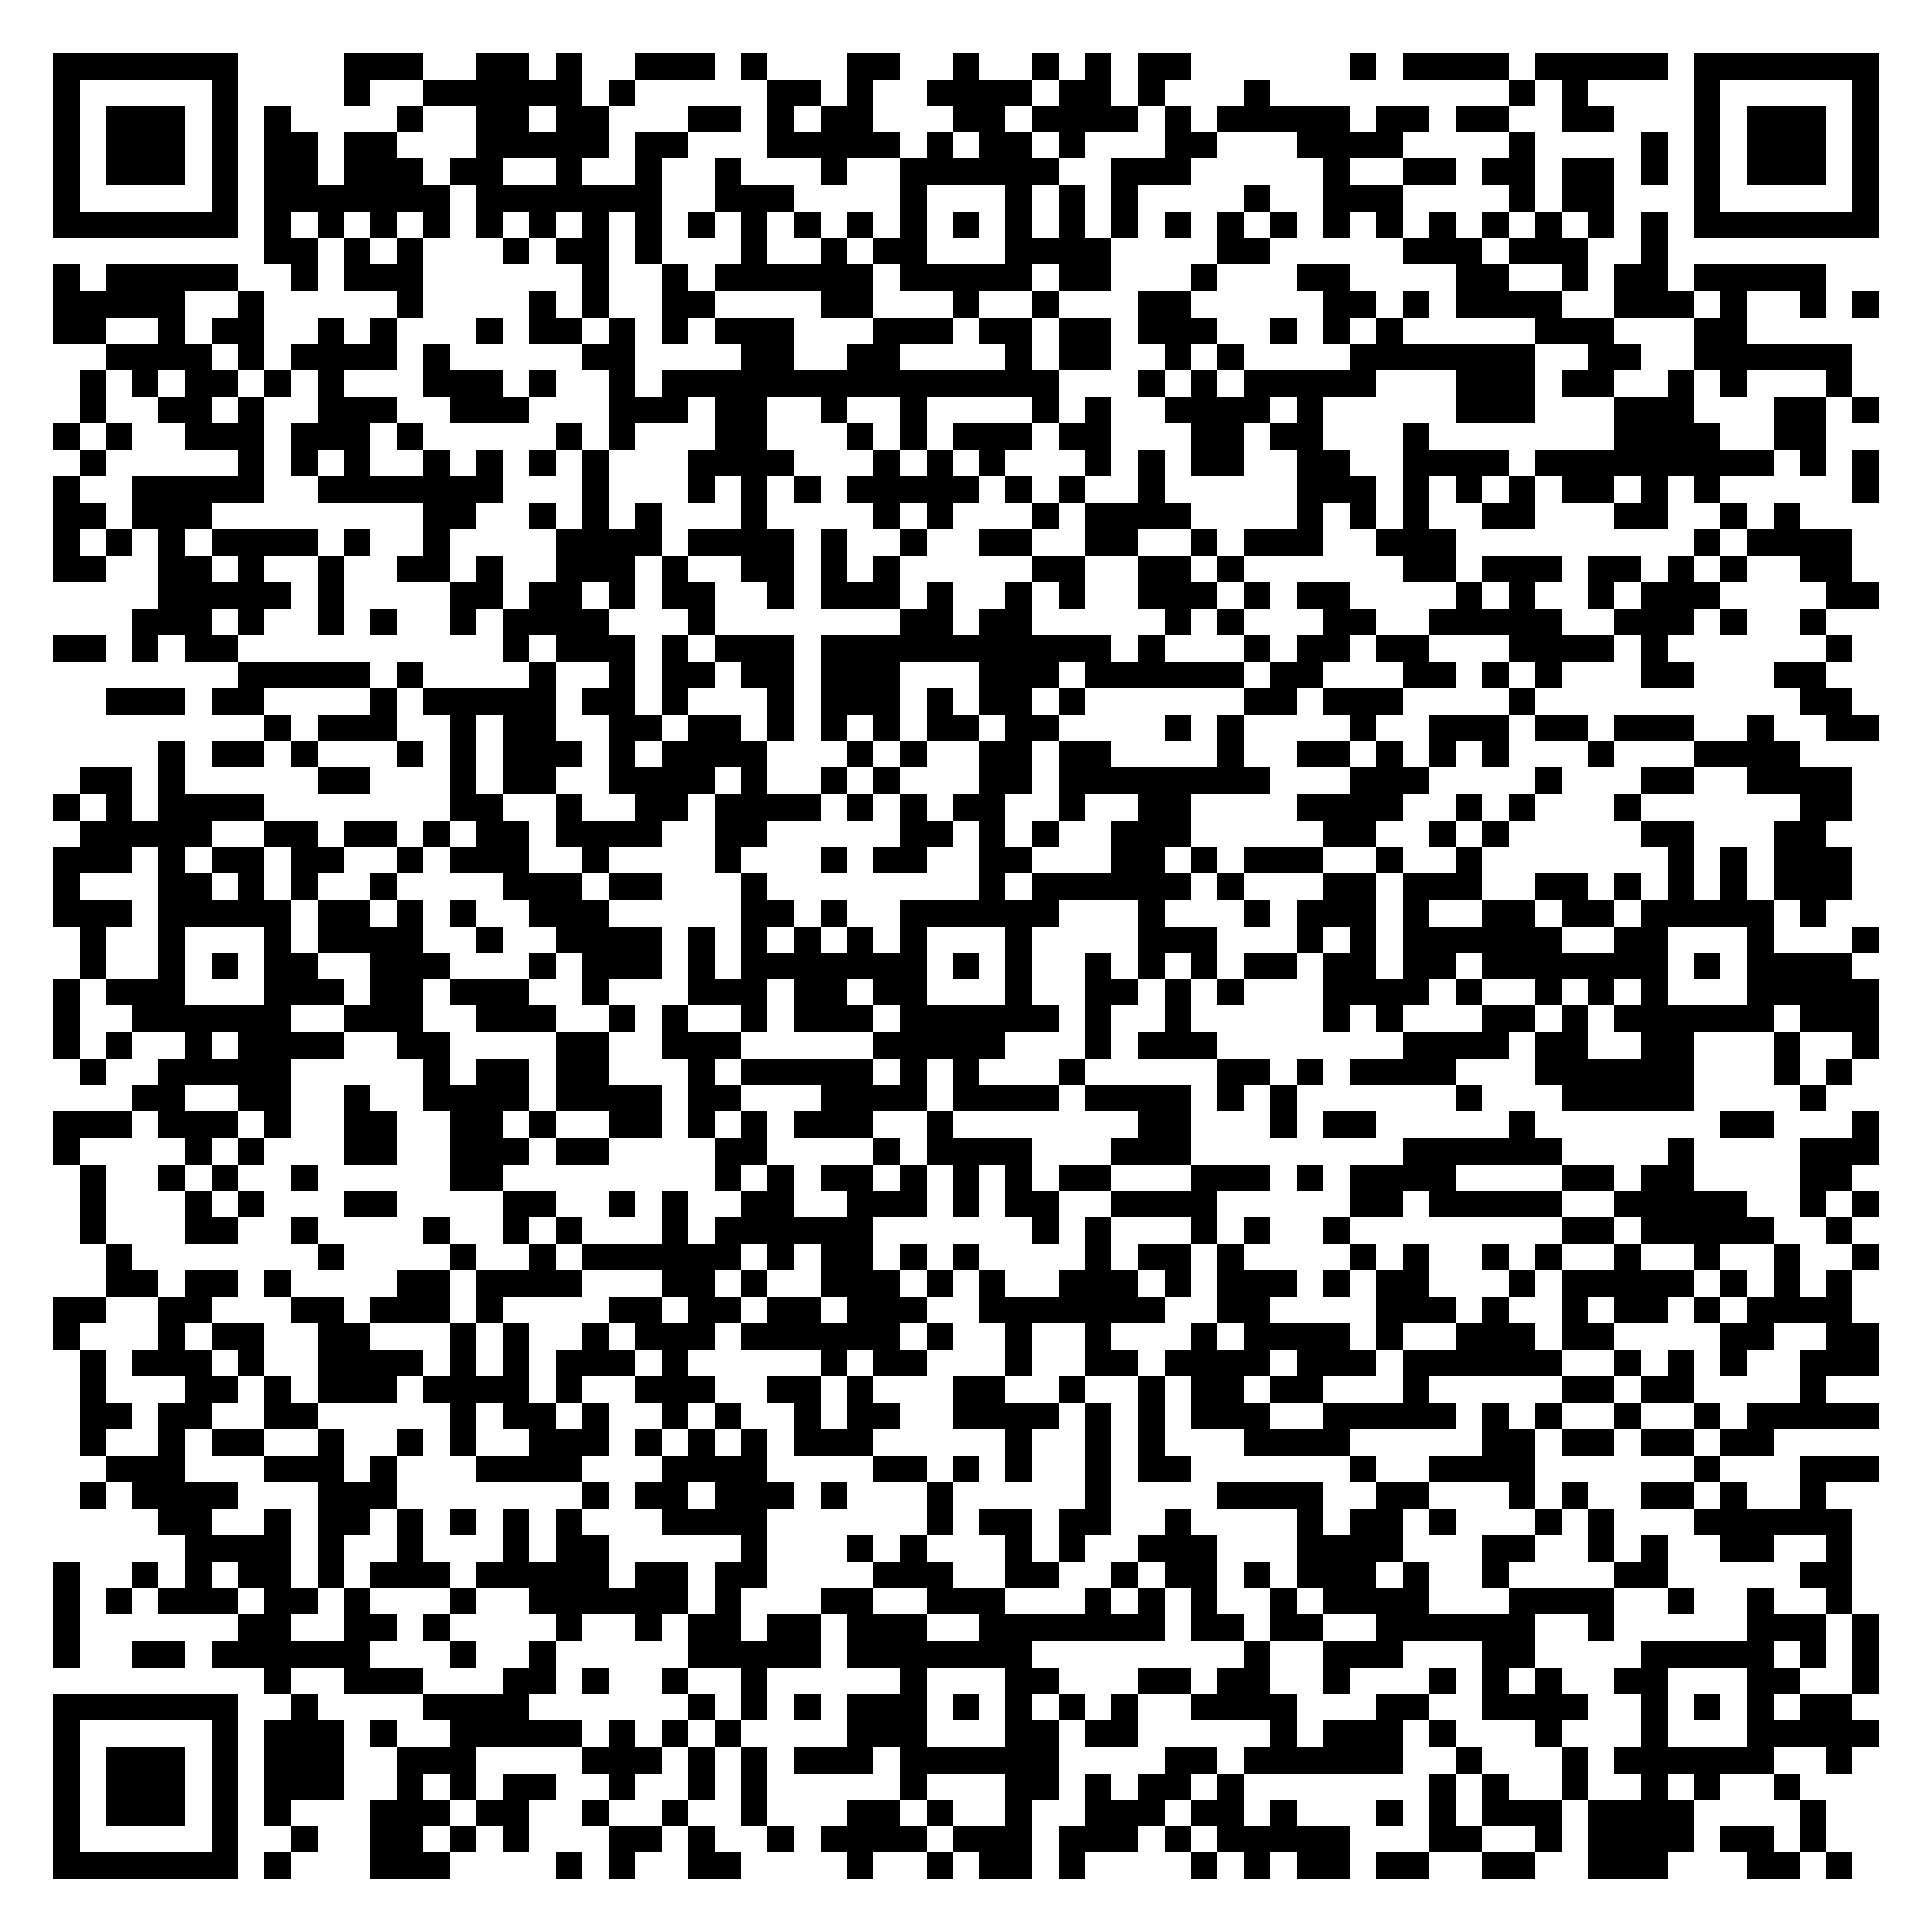
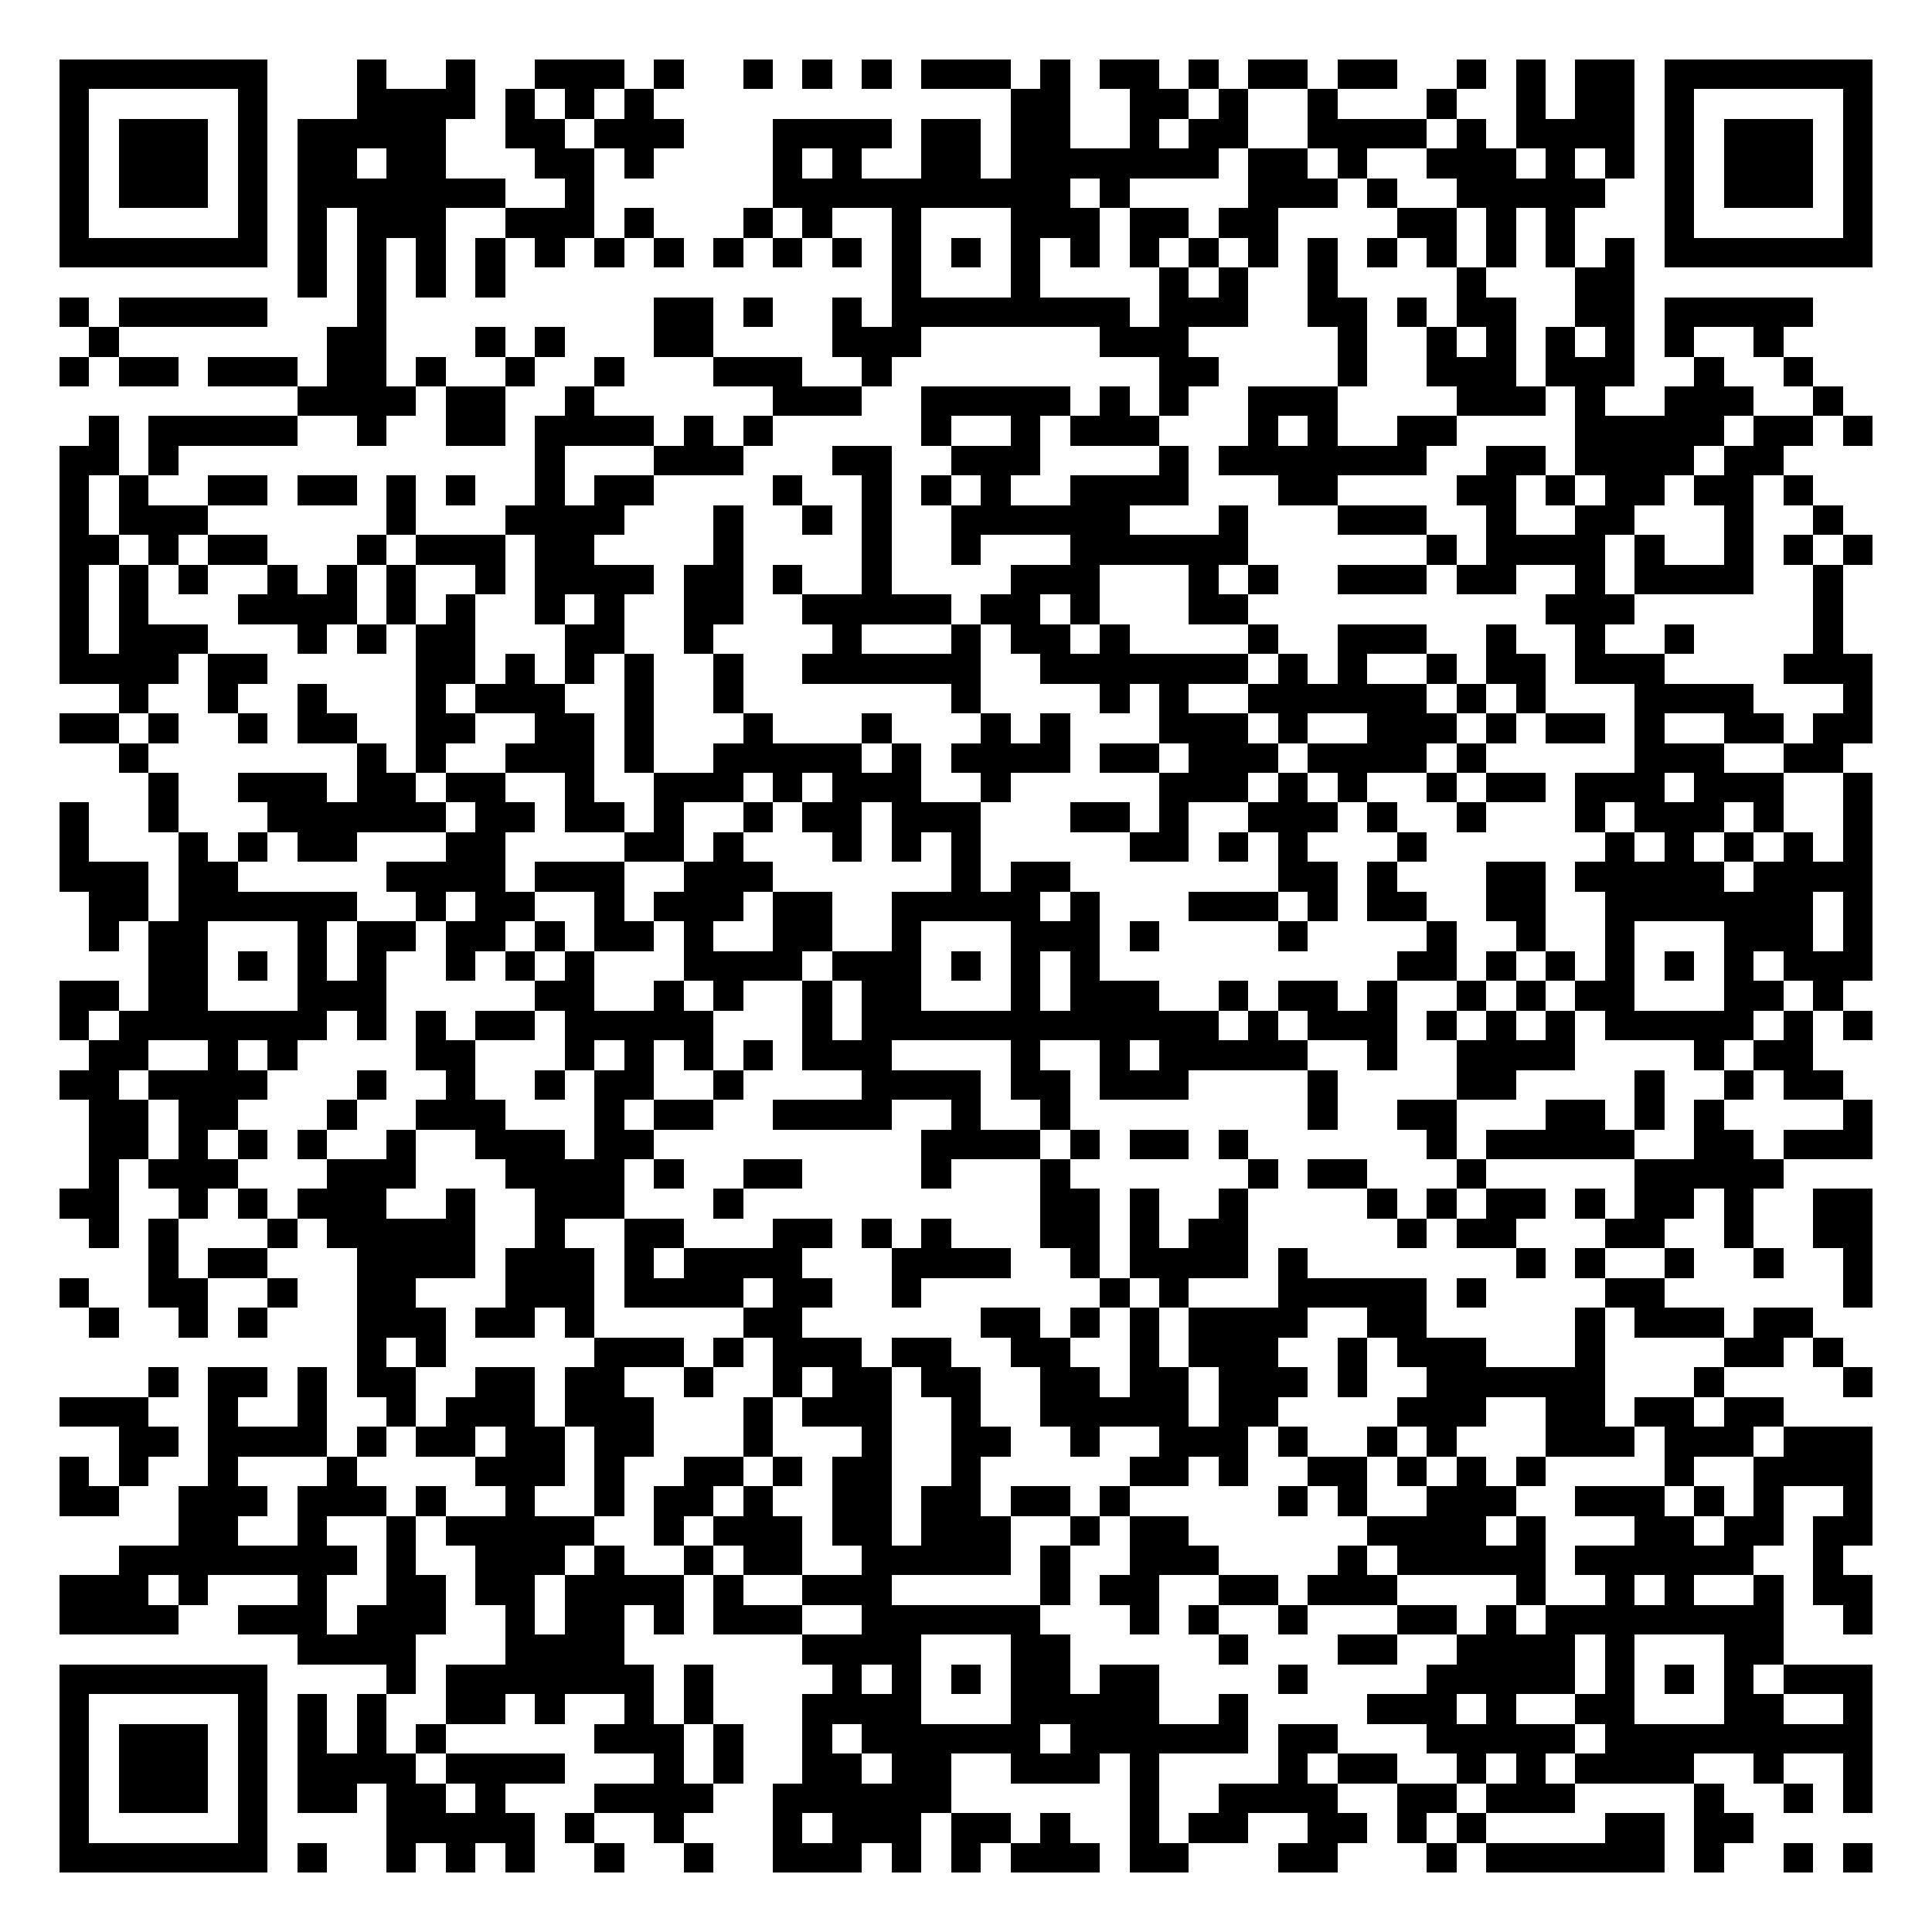
- <svg xmlns="http://www.w3.org/2000/svg" width="256" height="256" viewBox="0 0 73 73" shape-rendering="crispEdges">
-   <path fill="#ffffff" d="M0 0h73v73H0z" />
-   <path fill="#000000" d="M2 2h7v1h-7zM13 2h3v1h-3zM18 2h2v1h-2zM21 2h1v1h-1zM24 2h3v1h-3zM28 2h1v1h-1zM32 2h2v1h-2zM36 2h1v1h-1zM39 2h1v1h-1zM41 2h1v1h-1zM43 2h2v1h-2zM51 2h1v1h-1zM53 2h4v1h-4zM58 2h5v1h-5zM64 2h7v1h-7zM2 3h1v1h-1zM8 3h1v1h-1zM13 3h1v1h-1zM16 3h6v1h-6zM23 3h1v1h-1zM29 3h2v1h-2zM32 3h1v1h-1zM35 3h4v1h-4zM40 3h2v1h-2zM43 3h1v1h-1zM47 3h1v1h-1zM57 3h1v1h-1zM59 3h1v1h-1zM64 3h1v1h-1zM70 3h1v1h-1zM2 4h1v1h-1zM4 4h3v1h-3zM8 4h1v1h-1zM10 4h1v1h-1zM15 4h1v1h-1zM18 4h2v1h-2zM21 4h2v1h-2zM26 4h2v1h-2zM29 4h1v1h-1zM31 4h2v1h-2zM36 4h2v1h-2zM39 4h4v1h-4zM44 4h1v1h-1zM46 4h5v1h-5zM52 4h2v1h-2zM55 4h2v1h-2zM59 4h2v1h-2zM64 4h1v1h-1zM66 4h3v1h-3zM70 4h1v1h-1zM2 5h1v1h-1zM4 5h3v1h-3zM8 5h1v1h-1zM10 5h2v1h-2zM13 5h2v1h-2zM18 5h5v1h-5zM24 5h2v1h-2zM29 5h5v1h-5zM35 5h1v1h-1zM37 5h2v1h-2zM40 5h1v1h-1zM44 5h2v1h-2zM49 5h4v1h-4zM57 5h1v1h-1zM62 5h1v1h-1zM64 5h1v1h-1zM66 5h3v1h-3zM70 5h1v1h-1zM2 6h1v1h-1zM4 6h3v1h-3zM8 6h1v1h-1zM10 6h2v1h-2zM13 6h3v1h-3zM17 6h2v1h-2zM21 6h1v1h-1zM24 6h1v1h-1zM27 6h1v1h-1zM31 6h1v1h-1zM34 6h6v1h-6zM42 6h3v1h-3zM50 6h1v1h-1zM53 6h2v1h-2zM56 6h2v1h-2zM59 6h2v1h-2zM62 6h1v1h-1zM64 6h1v1h-1zM66 6h3v1h-3zM70 6h1v1h-1zM2 7h1v1h-1zM8 7h1v1h-1zM10 7h7v1h-7zM18 7h7v1h-7zM27 7h3v1h-3zM34 7h1v1h-1zM38 7h1v1h-1zM40 7h1v1h-1zM42 7h1v1h-1zM47 7h1v1h-1zM50 7h3v1h-3zM57 7h1v1h-1zM59 7h2v1h-2zM64 7h1v1h-1zM70 7h1v1h-1zM2 8h7v1h-7zM10 8h1v1h-1zM12 8h1v1h-1zM14 8h1v1h-1zM16 8h1v1h-1zM18 8h1v1h-1zM20 8h1v1h-1zM22 8h1v1h-1zM24 8h1v1h-1zM26 8h1v1h-1zM28 8h1v1h-1zM30 8h1v1h-1zM32 8h1v1h-1zM34 8h1v1h-1zM36 8h1v1h-1zM38 8h1v1h-1zM40 8h1v1h-1zM42 8h1v1h-1zM44 8h1v1h-1zM46 8h1v1h-1zM48 8h1v1h-1zM50 8h1v1h-1zM52 8h1v1h-1zM54 8h1v1h-1zM56 8h1v1h-1zM58 8h1v1h-1zM60 8h1v1h-1zM62 8h1v1h-1zM64 8h7v1h-7zM10 9h2v1h-2zM13 9h1v1h-1zM15 9h1v1h-1zM19 9h1v1h-1zM21 9h2v1h-2zM24 9h1v1h-1zM28 9h1v1h-1zM31 9h1v1h-1zM33 9h2v1h-2zM38 9h4v1h-4zM46 9h2v1h-2zM53 9h3v1h-3zM57 9h3v1h-3zM62 9h1v1h-1zM2 10h1v1h-1zM4 10h5v1h-5zM11 10h1v1h-1zM13 10h3v1h-3zM22 10h1v1h-1zM25 10h1v1h-1zM27 10h6v1h-6zM34 10h5v1h-5zM40 10h2v1h-2zM45 10h1v1h-1zM49 10h2v1h-2zM55 10h2v1h-2zM59 10h1v1h-1zM61 10h2v1h-2zM64 10h5v1h-5zM2 11h5v1h-5zM9 11h1v1h-1zM15 11h1v1h-1zM20 11h1v1h-1zM22 11h1v1h-1zM25 11h2v1h-2zM31 11h2v1h-2zM36 11h1v1h-1zM39 11h1v1h-1zM43 11h2v1h-2zM50 11h2v1h-2zM53 11h1v1h-1zM55 11h4v1h-4zM61 11h3v1h-3zM65 11h1v1h-1zM68 11h1v1h-1zM70 11h1v1h-1zM2 12h2v1h-2zM6 12h1v1h-1zM8 12h2v1h-2zM12 12h1v1h-1zM14 12h1v1h-1zM18 12h1v1h-1zM20 12h2v1h-2zM23 12h1v1h-1zM25 12h1v1h-1zM27 12h3v1h-3zM33 12h3v1h-3zM37 12h2v1h-2zM40 12h2v1h-2zM43 12h3v1h-3zM48 12h1v1h-1zM50 12h1v1h-1zM52 12h1v1h-1zM58 12h3v1h-3zM64 12h2v1h-2zM4 13h4v1h-4zM9 13h1v1h-1zM11 13h4v1h-4zM16 13h1v1h-1zM22 13h2v1h-2zM28 13h2v1h-2zM32 13h2v1h-2zM38 13h1v1h-1zM40 13h2v1h-2zM44 13h1v1h-1zM46 13h1v1h-1zM51 13h7v1h-7zM60 13h2v1h-2zM64 13h6v1h-6zM3 14h1v1h-1zM5 14h1v1h-1zM7 14h2v1h-2zM10 14h1v1h-1zM12 14h1v1h-1zM16 14h3v1h-3zM20 14h1v1h-1zM23 14h1v1h-1zM25 14h15v1h-15zM43 14h1v1h-1zM45 14h1v1h-1zM47 14h5v1h-5zM55 14h3v1h-3zM59 14h2v1h-2zM63 14h1v1h-1zM65 14h1v1h-1zM69 14h1v1h-1zM3 15h1v1h-1zM6 15h2v1h-2zM9 15h1v1h-1zM12 15h3v1h-3zM17 15h3v1h-3zM23 15h3v1h-3zM27 15h2v1h-2zM31 15h1v1h-1zM34 15h1v1h-1zM39 15h1v1h-1zM41 15h1v1h-1zM44 15h4v1h-4zM49 15h1v1h-1zM55 15h3v1h-3zM61 15h3v1h-3zM67 15h2v1h-2zM70 15h1v1h-1zM2 16h1v1h-1zM4 16h1v1h-1zM7 16h3v1h-3zM11 16h3v1h-3zM15 16h1v1h-1zM21 16h1v1h-1zM23 16h1v1h-1zM27 16h2v1h-2zM32 16h1v1h-1zM34 16h1v1h-1zM36 16h3v1h-3zM40 16h2v1h-2zM45 16h2v1h-2zM48 16h2v1h-2zM53 16h1v1h-1zM61 16h4v1h-4zM67 16h2v1h-2zM3 17h1v1h-1zM9 17h1v1h-1zM11 17h1v1h-1zM13 17h1v1h-1zM16 17h1v1h-1zM18 17h1v1h-1zM20 17h1v1h-1zM22 17h1v1h-1zM26 17h4v1h-4zM33 17h1v1h-1zM35 17h1v1h-1zM37 17h1v1h-1zM41 17h1v1h-1zM43 17h1v1h-1zM45 17h2v1h-2zM49 17h2v1h-2zM53 17h4v1h-4zM58 17h9v1h-9zM68 17h1v1h-1zM70 17h1v1h-1zM2 18h1v1h-1zM5 18h5v1h-5zM12 18h7v1h-7zM22 18h1v1h-1zM26 18h1v1h-1zM28 18h1v1h-1zM30 18h1v1h-1zM32 18h5v1h-5zM38 18h1v1h-1zM40 18h1v1h-1zM43 18h1v1h-1zM49 18h3v1h-3zM53 18h1v1h-1zM55 18h1v1h-1zM57 18h1v1h-1zM59 18h2v1h-2zM62 18h1v1h-1zM64 18h1v1h-1zM70 18h1v1h-1zM2 19h2v1h-2zM5 19h3v1h-3zM16 19h2v1h-2zM20 19h1v1h-1zM22 19h1v1h-1zM24 19h1v1h-1zM28 19h1v1h-1zM33 19h1v1h-1zM35 19h1v1h-1zM39 19h1v1h-1zM41 19h4v1h-4zM49 19h1v1h-1zM51 19h1v1h-1zM53 19h1v1h-1zM56 19h2v1h-2zM61 19h2v1h-2zM65 19h1v1h-1zM67 19h1v1h-1zM2 20h1v1h-1zM4 20h1v1h-1zM6 20h1v1h-1zM8 20h4v1h-4zM13 20h1v1h-1zM16 20h1v1h-1zM21 20h4v1h-4zM26 20h4v1h-4zM31 20h1v1h-1zM34 20h1v1h-1zM37 20h2v1h-2zM41 20h2v1h-2zM45 20h1v1h-1zM47 20h3v1h-3zM52 20h3v1h-3zM64 20h1v1h-1zM66 20h4v1h-4zM2 21h2v1h-2zM6 21h2v1h-2zM9 21h1v1h-1zM12 21h1v1h-1zM15 21h2v1h-2zM18 21h1v1h-1zM21 21h3v1h-3zM25 21h1v1h-1zM28 21h2v1h-2zM31 21h1v1h-1zM33 21h1v1h-1zM39 21h2v1h-2zM43 21h2v1h-2zM46 21h1v1h-1zM53 21h2v1h-2zM56 21h3v1h-3zM60 21h2v1h-2zM63 21h1v1h-1zM65 21h1v1h-1zM68 21h2v1h-2zM6 22h5v1h-5zM12 22h1v1h-1zM17 22h2v1h-2zM20 22h2v1h-2zM23 22h1v1h-1zM25 22h2v1h-2zM29 22h1v1h-1zM31 22h3v1h-3zM35 22h1v1h-1zM38 22h1v1h-1zM40 22h1v1h-1zM43 22h3v1h-3zM47 22h1v1h-1zM49 22h2v1h-2zM55 22h1v1h-1zM57 22h1v1h-1zM60 22h1v1h-1zM62 22h3v1h-3zM69 22h2v1h-2zM5 23h3v1h-3zM9 23h1v1h-1zM12 23h1v1h-1zM14 23h1v1h-1zM17 23h1v1h-1zM19 23h4v1h-4zM26 23h1v1h-1zM34 23h2v1h-2zM37 23h2v1h-2zM44 23h1v1h-1zM46 23h1v1h-1zM50 23h2v1h-2zM54 23h5v1h-5zM61 23h3v1h-3zM65 23h1v1h-1zM68 23h1v1h-1zM2 24h2v1h-2zM5 24h1v1h-1zM7 24h2v1h-2zM19 24h1v1h-1zM21 24h3v1h-3zM25 24h1v1h-1zM27 24h3v1h-3zM31 24h11v1h-11zM43 24h1v1h-1zM47 24h1v1h-1zM49 24h2v1h-2zM52 24h2v1h-2zM57 24h4v1h-4zM62 24h1v1h-1zM69 24h1v1h-1zM9 25h5v1h-5zM15 25h1v1h-1zM20 25h1v1h-1zM23 25h1v1h-1zM25 25h2v1h-2zM28 25h2v1h-2zM31 25h3v1h-3zM37 25h3v1h-3zM41 25h6v1h-6zM48 25h2v1h-2zM53 25h2v1h-2zM56 25h1v1h-1zM58 25h1v1h-1zM62 25h2v1h-2zM67 25h2v1h-2zM4 26h3v1h-3zM8 26h2v1h-2zM14 26h1v1h-1zM16 26h5v1h-5zM22 26h2v1h-2zM25 26h1v1h-1zM29 26h1v1h-1zM31 26h3v1h-3zM35 26h1v1h-1zM37 26h2v1h-2zM40 26h1v1h-1zM47 26h2v1h-2zM50 26h3v1h-3zM57 26h1v1h-1zM68 26h2v1h-2zM10 27h1v1h-1zM12 27h3v1h-3zM17 27h1v1h-1zM19 27h2v1h-2zM23 27h2v1h-2zM26 27h2v1h-2zM29 27h1v1h-1zM31 27h1v1h-1zM33 27h1v1h-1zM35 27h2v1h-2zM38 27h2v1h-2zM44 27h1v1h-1zM46 27h1v1h-1zM51 27h1v1h-1zM54 27h3v1h-3zM58 27h2v1h-2zM61 27h3v1h-3zM66 27h1v1h-1zM69 27h2v1h-2zM6 28h1v1h-1zM8 28h2v1h-2zM11 28h1v1h-1zM15 28h1v1h-1zM17 28h1v1h-1zM19 28h3v1h-3zM23 28h1v1h-1zM25 28h4v1h-4zM32 28h1v1h-1zM34 28h1v1h-1zM37 28h2v1h-2zM40 28h2v1h-2zM46 28h1v1h-1zM49 28h2v1h-2zM52 28h1v1h-1zM54 28h1v1h-1zM56 28h1v1h-1zM60 28h1v1h-1zM64 28h4v1h-4zM3 29h2v1h-2zM6 29h1v1h-1zM12 29h2v1h-2zM17 29h1v1h-1zM19 29h2v1h-2zM23 29h4v1h-4zM28 29h1v1h-1zM31 29h1v1h-1zM33 29h1v1h-1zM37 29h2v1h-2zM40 29h8v1h-8zM51 29h3v1h-3zM58 29h1v1h-1zM62 29h2v1h-2zM66 29h4v1h-4zM2 30h1v1h-1zM4 30h1v1h-1zM6 30h4v1h-4zM17 30h2v1h-2zM21 30h1v1h-1zM24 30h2v1h-2zM27 30h4v1h-4zM32 30h1v1h-1zM34 30h1v1h-1zM36 30h2v1h-2zM40 30h1v1h-1zM43 30h2v1h-2zM49 30h4v1h-4zM55 30h1v1h-1zM57 30h1v1h-1zM61 30h1v1h-1zM68 30h2v1h-2zM3 31h5v1h-5zM10 31h2v1h-2zM13 31h2v1h-2zM16 31h1v1h-1zM18 31h2v1h-2zM21 31h4v1h-4zM27 31h2v1h-2zM34 31h2v1h-2zM37 31h1v1h-1zM39 31h1v1h-1zM42 31h3v1h-3zM50 31h2v1h-2zM54 31h1v1h-1zM56 31h1v1h-1zM62 31h2v1h-2zM67 31h2v1h-2zM2 32h3v1h-3zM6 32h1v1h-1zM8 32h2v1h-2zM11 32h2v1h-2zM15 32h1v1h-1zM17 32h3v1h-3zM22 32h1v1h-1zM27 32h1v1h-1zM31 32h1v1h-1zM33 32h2v1h-2zM37 32h2v1h-2zM42 32h2v1h-2zM45 32h1v1h-1zM47 32h3v1h-3zM52 32h1v1h-1zM55 32h1v1h-1zM63 32h1v1h-1zM65 32h1v1h-1zM67 32h3v1h-3zM2 33h1v1h-1zM6 33h2v1h-2zM9 33h1v1h-1zM11 33h1v1h-1zM14 33h1v1h-1zM19 33h3v1h-3zM23 33h2v1h-2zM28 33h1v1h-1zM37 33h1v1h-1zM39 33h6v1h-6zM46 33h1v1h-1zM50 33h2v1h-2zM53 33h3v1h-3zM58 33h2v1h-2zM61 33h1v1h-1zM63 33h1v1h-1zM65 33h1v1h-1zM67 33h3v1h-3zM2 34h3v1h-3zM6 34h5v1h-5zM12 34h2v1h-2zM15 34h1v1h-1zM17 34h1v1h-1zM20 34h3v1h-3zM28 34h2v1h-2zM31 34h1v1h-1zM34 34h6v1h-6zM43 34h1v1h-1zM47 34h1v1h-1zM49 34h3v1h-3zM53 34h1v1h-1zM56 34h2v1h-2zM59 34h2v1h-2zM62 34h5v1h-5zM68 34h1v1h-1zM3 35h1v1h-1zM6 35h1v1h-1zM10 35h1v1h-1zM12 35h4v1h-4zM18 35h1v1h-1zM21 35h4v1h-4zM26 35h1v1h-1zM28 35h1v1h-1zM30 35h1v1h-1zM32 35h1v1h-1zM34 35h1v1h-1zM38 35h1v1h-1zM43 35h3v1h-3zM49 35h1v1h-1zM51 35h1v1h-1zM53 35h6v1h-6zM61 35h2v1h-2zM66 35h1v1h-1zM70 35h1v1h-1zM3 36h1v1h-1zM6 36h1v1h-1zM8 36h1v1h-1zM10 36h2v1h-2zM14 36h3v1h-3zM20 36h1v1h-1zM22 36h3v1h-3zM26 36h1v1h-1zM28 36h7v1h-7zM36 36h1v1h-1zM38 36h1v1h-1zM41 36h1v1h-1zM43 36h1v1h-1zM45 36h1v1h-1zM47 36h2v1h-2zM50 36h2v1h-2zM53 36h2v1h-2zM56 36h7v1h-7zM64 36h1v1h-1zM66 36h4v1h-4zM2 37h1v1h-1zM4 37h3v1h-3zM10 37h3v1h-3zM14 37h2v1h-2zM17 37h3v1h-3zM22 37h1v1h-1zM26 37h3v1h-3zM30 37h2v1h-2zM33 37h2v1h-2zM38 37h1v1h-1zM41 37h2v1h-2zM44 37h1v1h-1zM46 37h1v1h-1zM50 37h4v1h-4zM55 37h1v1h-1zM58 37h1v1h-1zM60 37h1v1h-1zM62 37h1v1h-1zM66 37h5v1h-5zM2 38h1v1h-1zM5 38h6v1h-6zM13 38h3v1h-3zM18 38h3v1h-3zM23 38h1v1h-1zM25 38h1v1h-1zM28 38h1v1h-1zM30 38h3v1h-3zM34 38h6v1h-6zM41 38h1v1h-1zM44 38h1v1h-1zM50 38h1v1h-1zM52 38h1v1h-1zM56 38h2v1h-2zM59 38h1v1h-1zM61 38h6v1h-6zM68 38h3v1h-3zM2 39h1v1h-1zM4 39h1v1h-1zM7 39h1v1h-1zM9 39h4v1h-4zM15 39h2v1h-2zM21 39h2v1h-2zM25 39h3v1h-3zM33 39h5v1h-5zM41 39h1v1h-1zM43 39h3v1h-3zM53 39h4v1h-4zM58 39h2v1h-2zM62 39h2v1h-2zM67 39h1v1h-1zM70 39h1v1h-1zM3 40h1v1h-1zM6 40h5v1h-5zM16 40h1v1h-1zM18 40h2v1h-2zM21 40h2v1h-2zM26 40h1v1h-1zM28 40h5v1h-5zM34 40h1v1h-1zM36 40h1v1h-1zM40 40h1v1h-1zM46 40h2v1h-2zM49 40h1v1h-1zM51 40h4v1h-4zM58 40h6v1h-6zM67 40h1v1h-1zM69 40h1v1h-1zM5 41h2v1h-2zM9 41h2v1h-2zM13 41h1v1h-1zM16 41h4v1h-4zM21 41h4v1h-4zM26 41h2v1h-2zM31 41h4v1h-4zM36 41h4v1h-4zM41 41h4v1h-4zM46 41h1v1h-1zM48 41h1v1h-1zM55 41h1v1h-1zM59 41h5v1h-5zM68 41h1v1h-1zM2 42h3v1h-3zM6 42h3v1h-3zM10 42h1v1h-1zM13 42h2v1h-2zM17 42h2v1h-2zM20 42h1v1h-1zM23 42h2v1h-2zM26 42h1v1h-1zM28 42h1v1h-1zM30 42h3v1h-3zM35 42h1v1h-1zM43 42h2v1h-2zM48 42h1v1h-1zM50 42h2v1h-2zM57 42h1v1h-1zM65 42h2v1h-2zM70 42h1v1h-1zM2 43h1v1h-1zM7 43h1v1h-1zM9 43h1v1h-1zM13 43h2v1h-2zM17 43h3v1h-3zM21 43h2v1h-2zM27 43h2v1h-2zM33 43h1v1h-1zM35 43h4v1h-4zM42 43h3v1h-3zM53 43h6v1h-6zM63 43h1v1h-1zM68 43h3v1h-3zM3 44h1v1h-1zM6 44h1v1h-1zM8 44h1v1h-1zM11 44h1v1h-1zM17 44h2v1h-2zM27 44h1v1h-1zM29 44h1v1h-1zM31 44h2v1h-2zM34 44h1v1h-1zM36 44h1v1h-1zM38 44h1v1h-1zM40 44h2v1h-2zM45 44h3v1h-3zM49 44h1v1h-1zM51 44h4v1h-4zM59 44h2v1h-2zM62 44h2v1h-2zM68 44h2v1h-2zM3 45h1v1h-1zM7 45h1v1h-1zM9 45h1v1h-1zM13 45h2v1h-2zM19 45h2v1h-2zM23 45h1v1h-1zM25 45h1v1h-1zM28 45h2v1h-2zM32 45h3v1h-3zM36 45h1v1h-1zM38 45h2v1h-2zM42 45h4v1h-4zM51 45h2v1h-2zM54 45h5v1h-5zM61 45h5v1h-5zM68 45h1v1h-1zM70 45h1v1h-1zM3 46h1v1h-1zM7 46h2v1h-2zM11 46h1v1h-1zM16 46h1v1h-1zM19 46h1v1h-1zM21 46h1v1h-1zM25 46h1v1h-1zM27 46h6v1h-6zM39 46h1v1h-1zM41 46h1v1h-1zM45 46h1v1h-1zM47 46h1v1h-1zM50 46h1v1h-1zM59 46h2v1h-2zM62 46h5v1h-5zM69 46h1v1h-1zM4 47h1v1h-1zM12 47h1v1h-1zM17 47h1v1h-1zM20 47h1v1h-1zM22 47h6v1h-6zM29 47h1v1h-1zM31 47h2v1h-2zM34 47h1v1h-1zM36 47h1v1h-1zM41 47h1v1h-1zM43 47h2v1h-2zM46 47h1v1h-1zM51 47h1v1h-1zM53 47h1v1h-1zM56 47h1v1h-1zM58 47h1v1h-1zM61 47h1v1h-1zM64 47h1v1h-1zM67 47h1v1h-1zM70 47h1v1h-1zM4 48h2v1h-2zM7 48h2v1h-2zM10 48h1v1h-1zM15 48h2v1h-2zM18 48h4v1h-4zM25 48h2v1h-2zM28 48h1v1h-1zM31 48h3v1h-3zM35 48h1v1h-1zM37 48h1v1h-1zM40 48h3v1h-3zM44 48h1v1h-1zM46 48h3v1h-3zM50 48h1v1h-1zM52 48h2v1h-2zM57 48h1v1h-1zM59 48h5v1h-5zM65 48h1v1h-1zM67 48h1v1h-1zM69 48h1v1h-1zM2 49h2v1h-2zM6 49h2v1h-2zM11 49h2v1h-2zM14 49h3v1h-3zM18 49h1v1h-1zM23 49h2v1h-2zM26 49h2v1h-2zM29 49h2v1h-2zM32 49h3v1h-3zM37 49h7v1h-7zM46 49h2v1h-2zM52 49h3v1h-3zM56 49h1v1h-1zM59 49h1v1h-1zM61 49h2v1h-2zM64 49h1v1h-1zM66 49h4v1h-4zM2 50h1v1h-1zM6 50h1v1h-1zM8 50h2v1h-2zM12 50h2v1h-2zM17 50h1v1h-1zM19 50h1v1h-1zM22 50h1v1h-1zM24 50h3v1h-3zM28 50h6v1h-6zM35 50h1v1h-1zM38 50h1v1h-1zM41 50h1v1h-1zM45 50h1v1h-1zM47 50h4v1h-4zM52 50h1v1h-1zM55 50h3v1h-3zM59 50h2v1h-2zM65 50h2v1h-2zM69 50h2v1h-2zM3 51h1v1h-1zM5 51h3v1h-3zM9 51h1v1h-1zM12 51h4v1h-4zM17 51h1v1h-1zM19 51h1v1h-1zM21 51h3v1h-3zM25 51h1v1h-1zM31 51h1v1h-1zM33 51h2v1h-2zM38 51h1v1h-1zM41 51h2v1h-2zM44 51h4v1h-4zM49 51h3v1h-3zM53 51h6v1h-6zM61 51h1v1h-1zM63 51h1v1h-1zM65 51h1v1h-1zM68 51h3v1h-3zM3 52h1v1h-1zM7 52h2v1h-2zM10 52h1v1h-1zM12 52h3v1h-3zM16 52h4v1h-4zM21 52h1v1h-1zM24 52h3v1h-3zM29 52h2v1h-2zM32 52h1v1h-1zM36 52h2v1h-2zM40 52h1v1h-1zM43 52h1v1h-1zM45 52h2v1h-2zM48 52h2v1h-2zM53 52h1v1h-1zM59 52h2v1h-2zM62 52h2v1h-2zM68 52h1v1h-1zM3 53h2v1h-2zM6 53h2v1h-2zM10 53h2v1h-2zM17 53h1v1h-1zM19 53h2v1h-2zM22 53h1v1h-1zM25 53h1v1h-1zM27 53h1v1h-1zM30 53h1v1h-1zM32 53h2v1h-2zM36 53h4v1h-4zM41 53h1v1h-1zM43 53h1v1h-1zM45 53h3v1h-3zM50 53h5v1h-5zM56 53h1v1h-1zM58 53h1v1h-1zM61 53h1v1h-1zM64 53h1v1h-1zM66 53h5v1h-5zM3 54h1v1h-1zM6 54h1v1h-1zM8 54h2v1h-2zM12 54h1v1h-1zM15 54h1v1h-1zM17 54h1v1h-1zM20 54h3v1h-3zM24 54h1v1h-1zM26 54h1v1h-1zM28 54h1v1h-1zM30 54h3v1h-3zM38 54h1v1h-1zM41 54h1v1h-1zM43 54h1v1h-1zM47 54h4v1h-4zM56 54h2v1h-2zM59 54h2v1h-2zM62 54h2v1h-2zM65 54h2v1h-2zM4 55h3v1h-3zM10 55h3v1h-3zM14 55h1v1h-1zM18 55h4v1h-4zM25 55h4v1h-4zM33 55h2v1h-2zM36 55h1v1h-1zM38 55h1v1h-1zM41 55h1v1h-1zM43 55h2v1h-2zM51 55h1v1h-1zM54 55h4v1h-4zM64 55h1v1h-1zM68 55h3v1h-3zM3 56h1v1h-1zM5 56h4v1h-4zM12 56h3v1h-3zM22 56h1v1h-1zM24 56h2v1h-2zM27 56h3v1h-3zM31 56h1v1h-1zM35 56h1v1h-1zM41 56h1v1h-1zM46 56h4v1h-4zM52 56h2v1h-2zM57 56h1v1h-1zM59 56h1v1h-1zM62 56h2v1h-2zM65 56h1v1h-1zM68 56h1v1h-1zM6 57h2v1h-2zM10 57h1v1h-1zM12 57h2v1h-2zM15 57h1v1h-1zM17 57h1v1h-1zM19 57h1v1h-1zM21 57h1v1h-1zM25 57h4v1h-4zM35 57h1v1h-1zM37 57h2v1h-2zM40 57h2v1h-2zM44 57h1v1h-1zM49 57h1v1h-1zM51 57h2v1h-2zM54 57h1v1h-1zM58 57h1v1h-1zM60 57h1v1h-1zM64 57h6v1h-6zM7 58h4v1h-4zM12 58h1v1h-1zM15 58h1v1h-1zM19 58h1v1h-1zM21 58h2v1h-2zM28 58h1v1h-1zM32 58h1v1h-1zM34 58h1v1h-1zM38 58h1v1h-1zM40 58h1v1h-1zM43 58h3v1h-3zM49 58h4v1h-4zM56 58h2v1h-2zM60 58h1v1h-1zM62 58h1v1h-1zM65 58h2v1h-2zM69 58h1v1h-1zM2 59h1v1h-1zM5 59h1v1h-1zM7 59h1v1h-1zM9 59h2v1h-2zM12 59h1v1h-1zM14 59h3v1h-3zM18 59h5v1h-5zM24 59h2v1h-2zM27 59h2v1h-2zM33 59h3v1h-3zM38 59h2v1h-2zM42 59h1v1h-1zM44 59h2v1h-2zM47 59h1v1h-1zM49 59h3v1h-3zM53 59h1v1h-1zM56 59h1v1h-1zM61 59h2v1h-2zM68 59h2v1h-2zM2 60h1v1h-1zM4 60h1v1h-1zM6 60h3v1h-3zM10 60h2v1h-2zM13 60h1v1h-1zM17 60h1v1h-1zM20 60h6v1h-6zM27 60h1v1h-1zM31 60h2v1h-2zM35 60h3v1h-3zM41 60h1v1h-1zM43 60h1v1h-1zM45 60h1v1h-1zM48 60h1v1h-1zM50 60h4v1h-4zM57 60h4v1h-4zM63 60h1v1h-1zM66 60h1v1h-1zM69 60h1v1h-1zM2 61h1v1h-1zM9 61h2v1h-2zM13 61h2v1h-2zM16 61h1v1h-1zM21 61h1v1h-1zM24 61h1v1h-1zM26 61h2v1h-2zM29 61h2v1h-2zM32 61h3v1h-3zM37 61h7v1h-7zM45 61h2v1h-2zM48 61h2v1h-2zM52 61h6v1h-6zM60 61h1v1h-1zM66 61h3v1h-3zM70 61h1v1h-1zM2 62h1v1h-1zM5 62h2v1h-2zM8 62h6v1h-6zM17 62h1v1h-1zM20 62h1v1h-1zM26 62h5v1h-5zM32 62h7v1h-7zM47 62h1v1h-1zM50 62h3v1h-3zM56 62h2v1h-2zM62 62h5v1h-5zM68 62h1v1h-1zM70 62h1v1h-1zM10 63h1v1h-1zM13 63h3v1h-3zM19 63h2v1h-2zM22 63h1v1h-1zM25 63h1v1h-1zM28 63h1v1h-1zM34 63h1v1h-1zM38 63h2v1h-2zM43 63h2v1h-2zM46 63h2v1h-2zM50 63h1v1h-1zM54 63h1v1h-1zM56 63h1v1h-1zM58 63h1v1h-1zM61 63h2v1h-2zM66 63h2v1h-2zM70 63h1v1h-1zM2 64h7v1h-7zM11 64h1v1h-1zM16 64h4v1h-4zM26 64h1v1h-1zM28 64h1v1h-1zM30 64h1v1h-1zM32 64h3v1h-3zM36 64h1v1h-1zM38 64h1v1h-1zM40 64h1v1h-1zM42 64h1v1h-1zM45 64h4v1h-4zM52 64h2v1h-2zM56 64h4v1h-4zM62 64h1v1h-1zM64 64h1v1h-1zM66 64h1v1h-1zM68 64h2v1h-2zM2 65h1v1h-1zM8 65h1v1h-1zM10 65h3v1h-3zM14 65h1v1h-1zM17 65h5v1h-5zM23 65h1v1h-1zM25 65h1v1h-1zM27 65h1v1h-1zM32 65h3v1h-3zM38 65h2v1h-2zM41 65h2v1h-2zM48 65h1v1h-1zM50 65h3v1h-3zM54 65h1v1h-1zM58 65h1v1h-1zM62 65h1v1h-1zM66 65h5v1h-5zM2 66h1v1h-1zM4 66h3v1h-3zM8 66h1v1h-1zM10 66h3v1h-3zM15 66h3v1h-3zM22 66h3v1h-3zM26 66h1v1h-1zM28 66h1v1h-1zM30 66h3v1h-3zM34 66h6v1h-6zM44 66h2v1h-2zM47 66h6v1h-6zM55 66h1v1h-1zM59 66h1v1h-1zM61 66h6v1h-6zM69 66h1v1h-1zM2 67h1v1h-1zM4 67h3v1h-3zM8 67h1v1h-1zM10 67h3v1h-3zM15 67h1v1h-1zM17 67h1v1h-1zM19 67h2v1h-2zM23 67h1v1h-1zM26 67h1v1h-1zM28 67h1v1h-1zM34 67h1v1h-1zM38 67h2v1h-2zM41 67h1v1h-1zM43 67h2v1h-2zM46 67h1v1h-1zM54 67h1v1h-1zM56 67h1v1h-1zM59 67h1v1h-1zM62 67h1v1h-1zM64 67h1v1h-1zM67 67h1v1h-1zM2 68h1v1h-1zM4 68h3v1h-3zM8 68h1v1h-1zM10 68h1v1h-1zM14 68h3v1h-3zM18 68h2v1h-2zM22 68h1v1h-1zM25 68h1v1h-1zM28 68h1v1h-1zM32 68h2v1h-2zM35 68h1v1h-1zM38 68h1v1h-1zM41 68h3v1h-3zM45 68h2v1h-2zM48 68h1v1h-1zM52 68h1v1h-1zM54 68h1v1h-1zM56 68h3v1h-3zM60 68h4v1h-4zM68 68h1v1h-1zM2 69h1v1h-1zM8 69h1v1h-1zM11 69h1v1h-1zM14 69h2v1h-2zM17 69h1v1h-1zM19 69h1v1h-1zM23 69h2v1h-2zM26 69h1v1h-1zM29 69h1v1h-1zM31 69h4v1h-4zM36 69h3v1h-3zM40 69h3v1h-3zM44 69h1v1h-1zM46 69h5v1h-5zM54 69h2v1h-2zM58 69h1v1h-1zM60 69h4v1h-4zM65 69h2v1h-2zM68 69h1v1h-1zM2 70h7v1h-7zM10 70h1v1h-1zM14 70h3v1h-3zM21 70h1v1h-1zM23 70h1v1h-1zM26 70h2v1h-2zM32 70h1v1h-1zM35 70h1v1h-1zM37 70h2v1h-2zM40 70h1v1h-1zM45 70h1v1h-1zM47 70h1v1h-1zM49 70h2v1h-2zM52 70h2v1h-2zM56 70h2v1h-2zM60 70h3v1h-3zM66 70h2v1h-2zM69 70h1v1h-1z" />
+ <svg xmlns="http://www.w3.org/2000/svg" width="256" height="256" viewBox="0 0 65 65" shape-rendering="crispEdges">
+   <path fill="#ffffff" d="M0 0h65v65H0z" />
+   <path stroke="#000000" d="M2 2.5h7m3 0h1m2 0h1m2 0h3m1 0h1m2 0h1m1 0h1m1 0h1m1 0h3m1 0h1m1 0h2m1 0h1m1 0h2m1 0h2m2 0h1m1 0h1m1 0h2m1 0h7M2 3.5h1m5 0h1m3 0h4m1 0h1m1 0h1m1 0h1m12 0h2m2 0h2m1 0h1m2 0h1m3 0h1m2 0h1m1 0h2m1 0h1m5 0h1M2 4.5h1m1 0h3m1 0h1m1 0h5m2 0h2m1 0h3m3 0h4m1 0h2m1 0h2m2 0h1m1 0h2m2 0h4m1 0h1m1 0h4m1 0h1m1 0h3m1 0h1M2 5.5h1m1 0h3m1 0h1m1 0h2m1 0h2m3 0h2m1 0h1m4 0h1m1 0h1m2 0h2m1 0h7m1 0h2m1 0h1m2 0h3m1 0h1m1 0h1m1 0h1m1 0h3m1 0h1M2 6.5h1m1 0h3m1 0h1m1 0h7m2 0h1m6 0h10m1 0h1m4 0h3m1 0h1m2 0h5m2 0h1m1 0h3m1 0h1M2 7.5h1m5 0h1m1 0h1m1 0h3m2 0h3m1 0h1m3 0h1m1 0h1m2 0h1m3 0h3m1 0h2m1 0h2m4 0h2m1 0h1m1 0h1m3 0h1m5 0h1M2 8.5h7m1 0h1m1 0h1m1 0h1m1 0h1m1 0h1m1 0h1m1 0h1m1 0h1m1 0h1m1 0h1m1 0h1m1 0h1m1 0h1m1 0h1m1 0h1m1 0h1m1 0h1m1 0h1m1 0h1m1 0h1m1 0h1m1 0h1m1 0h1m1 0h7M10 9.5h1m1 0h1m1 0h1m1 0h1m13 0h1m3 0h1m4 0h1m1 0h1m2 0h1m4 0h1m3 0h2M2 10.5h1m1 0h5m3 0h1m9 0h2m1 0h1m2 0h1m1 0h8m1 0h3m2 0h2m1 0h1m1 0h2m2 0h2m1 0h5M3 11.5h1m7 0h2m3 0h1m1 0h1m3 0h2m4 0h3m6 0h3m5 0h1m2 0h1m1 0h1m1 0h1m1 0h1m1 0h1m2 0h1M2 12.5h1m1 0h2m1 0h3m1 0h2m1 0h1m2 0h1m2 0h1m3 0h3m2 0h1m9 0h2m4 0h1m2 0h3m1 0h3m2 0h1m2 0h1M10 13.5h4m1 0h2m2 0h1m6 0h3m2 0h5m1 0h1m1 0h1m2 0h3m4 0h3m1 0h1m2 0h3m2 0h1M3 14.5h1m1 0h5m2 0h1m2 0h2m1 0h4m1 0h1m1 0h1m5 0h1m2 0h1m1 0h3m3 0h1m1 0h1m2 0h2m4 0h5m1 0h2m1 0h1M2 15.5h2m1 0h1m12 0h1m3 0h3m3 0h2m2 0h3m4 0h1m1 0h7m2 0h2m1 0h4m1 0h2M2 16.5h1m1 0h1m2 0h2m1 0h2m1 0h1m1 0h1m2 0h1m1 0h2m4 0h1m2 0h1m1 0h1m1 0h1m2 0h4m3 0h2m4 0h2m1 0h1m1 0h2m1 0h2m1 0h1M2 17.5h1m1 0h3m6 0h1m3 0h4m3 0h1m2 0h1m1 0h1m2 0h6m3 0h1m3 0h3m2 0h1m2 0h2m3 0h1m2 0h1M2 18.5h2m1 0h1m1 0h2m3 0h1m1 0h3m1 0h2m4 0h1m4 0h1m2 0h1m3 0h6m6 0h1m1 0h4m1 0h1m2 0h1m1 0h1m1 0h1M2 19.5h1m1 0h1m1 0h1m2 0h1m1 0h1m1 0h1m2 0h1m1 0h4m1 0h2m1 0h1m2 0h1m4 0h3m3 0h1m1 0h1m2 0h3m1 0h2m2 0h1m1 0h4m2 0h1M2 20.5h1m1 0h1m3 0h4m1 0h1m1 0h1m2 0h1m1 0h1m2 0h2m2 0h5m1 0h2m1 0h1m3 0h2m10 0h3m6 0h1M2 21.5h1m1 0h3m3 0h1m1 0h1m1 0h2m3 0h2m2 0h1m4 0h1m3 0h1m1 0h2m1 0h1m4 0h1m2 0h3m2 0h1m2 0h1m2 0h1m4 0h1M2 22.5h4m1 0h2m5 0h2m1 0h1m1 0h1m1 0h1m2 0h1m2 0h6m2 0h7m1 0h1m1 0h1m2 0h1m1 0h2m1 0h3m4 0h3M4 23.5h1m2 0h1m2 0h1m3 0h1m1 0h3m2 0h1m2 0h1m7 0h1m4 0h1m1 0h1m2 0h6m1 0h1m1 0h1m3 0h4m3 0h1M2 24.5h2m1 0h1m2 0h1m1 0h2m2 0h2m2 0h2m1 0h1m3 0h1m3 0h1m3 0h1m1 0h1m3 0h3m1 0h1m2 0h3m1 0h1m1 0h2m1 0h1m2 0h2m1 0h2M4 25.5h1m7 0h1m1 0h1m2 0h3m1 0h1m2 0h5m1 0h1m1 0h4m1 0h2m1 0h3m1 0h4m1 0h1m5 0h3m2 0h2M5 26.5h1m2 0h3m1 0h2m1 0h2m2 0h1m2 0h3m1 0h1m1 0h3m2 0h1m5 0h3m1 0h1m1 0h1m2 0h1m1 0h2m1 0h3m1 0h3m2 0h1M2 27.5h1m2 0h1m3 0h6m1 0h2m1 0h2m1 0h1m2 0h1m1 0h2m1 0h3m3 0h2m1 0h1m2 0h3m1 0h1m2 0h1m3 0h1m1 0h3m1 0h1m2 0h1M2 28.5h1m3 0h1m1 0h1m1 0h2m3 0h2m4 0h2m1 0h1m3 0h1m1 0h1m1 0h1m5 0h2m1 0h1m1 0h1m3 0h1m6 0h1m1 0h1m1 0h1m1 0h1m1 0h1M2 29.5h3m1 0h2m5 0h4m1 0h3m2 0h3m6 0h1m1 0h2m7 0h2m1 0h1m3 0h2m1 0h5m1 0h4M3 30.5h2m1 0h6m2 0h1m1 0h2m2 0h1m1 0h3m1 0h2m2 0h5m1 0h1m3 0h3m1 0h1m1 0h2m2 0h2m2 0h7m1 0h1M3 31.5h1m1 0h2m3 0h1m1 0h2m1 0h2m1 0h1m1 0h2m1 0h1m2 0h2m2 0h1m3 0h3m1 0h1m4 0h1m4 0h1m2 0h1m2 0h1m3 0h3m1 0h1M5 32.5h2m1 0h1m1 0h1m1 0h1m2 0h1m1 0h1m1 0h1m3 0h4m1 0h3m1 0h1m1 0h1m1 0h1m10 0h2m1 0h1m1 0h1m1 0h1m1 0h1m1 0h1m1 0h3M2 33.5h2m1 0h2m3 0h3m5 0h2m2 0h1m1 0h1m2 0h1m1 0h2m3 0h1m1 0h3m2 0h1m1 0h2m1 0h1m2 0h1m1 0h1m1 0h2m3 0h2m1 0h1M2 34.5h1m1 0h7m1 0h1m1 0h1m1 0h2m1 0h5m3 0h1m1 0h12m1 0h1m1 0h3m1 0h1m1 0h1m1 0h1m1 0h5m1 0h1m1 0h1M3 35.5h2m2 0h1m1 0h1m4 0h2m3 0h1m1 0h1m1 0h1m1 0h1m1 0h3m4 0h1m2 0h1m1 0h5m2 0h1m2 0h4m4 0h1m1 0h2M2 36.5h2m1 0h4m3 0h1m2 0h1m2 0h1m1 0h2m2 0h1m4 0h4m1 0h2m1 0h3m4 0h1m4 0h2m4 0h1m2 0h1m1 0h2M3 37.5h2m1 0h2m3 0h1m2 0h3m3 0h1m1 0h2m2 0h4m2 0h1m2 0h1m8 0h1m2 0h2m3 0h2m1 0h1m1 0h1m4 0h1M3 38.5h2m1 0h1m1 0h1m1 0h1m2 0h1m2 0h3m1 0h2m9 0h4m1 0h1m1 0h2m1 0h1m6 0h1m1 0h5m2 0h2m1 0h3M3 39.5h1m1 0h3m3 0h3m3 0h4m1 0h1m2 0h2m4 0h1m3 0h1m6 0h1m1 0h2m3 0h1m5 0h5M2 40.5h2m2 0h1m1 0h1m1 0h3m2 0h1m2 0h3m3 0h1m10 0h2m1 0h1m2 0h1m4 0h1m1 0h1m1 0h2m1 0h1m1 0h2m1 0h1m2 0h2M3 41.5h1m1 0h1m3 0h1m1 0h5m2 0h1m2 0h2m3 0h2m1 0h1m1 0h1m3 0h2m1 0h1m1 0h2m5 0h1m1 0h2m3 0h2m2 0h1m2 0h2M5 42.5h1m1 0h2m3 0h4m1 0h3m1 0h1m1 0h4m3 0h4m2 0h1m1 0h4m1 0h1m7 0h1m1 0h1m2 0h1m2 0h1m2 0h1M2 43.5h1m2 0h2m2 0h1m2 0h2m3 0h3m1 0h4m1 0h2m2 0h1m6 0h1m1 0h1m3 0h5m1 0h1m4 0h2m6 0h1M3 44.5h1m2 0h1m1 0h1m3 0h3m1 0h2m1 0h1m5 0h2m6 0h2m1 0h1m1 0h1m1 0h4m2 0h2m5 0h1m1 0h3m1 0h2M12 45.5h1m1 0h1m5 0h3m1 0h1m1 0h3m1 0h2m2 0h2m2 0h1m1 0h3m2 0h1m1 0h3m3 0h1m4 0h2m1 0h1M5 46.5h1m1 0h2m1 0h1m1 0h2m2 0h2m1 0h2m2 0h1m2 0h1m1 0h2m1 0h2m2 0h2m1 0h2m1 0h3m1 0h1m2 0h6m3 0h1m4 0h1M2 47.5h3m2 0h1m2 0h1m2 0h1m1 0h3m1 0h3m3 0h1m1 0h3m2 0h1m2 0h5m1 0h2m4 0h3m2 0h2m1 0h2m1 0h2M4 48.5h2m1 0h4m1 0h1m1 0h2m1 0h2m1 0h2m3 0h1m3 0h1m2 0h2m2 0h1m2 0h3m1 0h1m2 0h1m1 0h1m3 0h3m1 0h3m1 0h3M2 49.5h1m1 0h1m2 0h1m3 0h1m4 0h3m1 0h1m2 0h2m1 0h1m1 0h2m2 0h1m5 0h2m1 0h1m2 0h2m1 0h1m1 0h1m1 0h1m4 0h1m2 0h4M2 50.5h2m2 0h3m1 0h3m1 0h1m2 0h1m2 0h1m1 0h2m1 0h1m2 0h2m1 0h2m1 0h2m1 0h1m5 0h1m1 0h1m2 0h3m2 0h3m1 0h1m1 0h1m2 0h1M6 51.5h2m2 0h1m2 0h1m1 0h5m2 0h1m1 0h3m1 0h2m1 0h3m2 0h1m1 0h2m6 0h4m1 0h1m3 0h2m1 0h2m1 0h2M4 52.5h8m1 0h1m2 0h3m1 0h1m2 0h1m1 0h2m2 0h5m1 0h1m2 0h3m4 0h1m1 0h5m1 0h6m2 0h1M2 53.5h3m1 0h1m3 0h1m2 0h2m1 0h2m1 0h4m1 0h1m2 0h3m5 0h1m1 0h2m2 0h2m1 0h3m4 0h1m2 0h1m1 0h1m2 0h1m1 0h2M2 54.5h4m2 0h3m1 0h3m2 0h1m1 0h2m1 0h1m1 0h3m2 0h6m3 0h1m1 0h1m2 0h1m3 0h2m1 0h1m1 0h8m2 0h1M10 55.5h4m3 0h4m6 0h4m3 0h2m5 0h1m3 0h2m2 0h4m1 0h1m3 0h2M2 56.5h7m4 0h1m1 0h7m1 0h1m4 0h1m1 0h1m1 0h1m1 0h2m1 0h2m4 0h1m4 0h5m1 0h1m1 0h1m1 0h1m1 0h3M2 57.5h1m5 0h1m1 0h1m1 0h1m2 0h2m1 0h1m2 0h1m1 0h1m3 0h4m3 0h5m2 0h1m4 0h3m1 0h1m2 0h2m3 0h2m2 0h1M2 58.5h1m1 0h3m1 0h1m1 0h1m1 0h1m1 0h1m5 0h3m1 0h1m2 0h1m1 0h6m1 0h6m1 0h2m3 0h5m1 0h9M2 59.5h1m1 0h3m1 0h1m1 0h4m1 0h4m3 0h1m1 0h1m2 0h2m1 0h2m2 0h3m1 0h1m4 0h1m1 0h2m2 0h1m1 0h1m1 0h4m2 0h1m2 0h1M2 60.5h1m1 0h3m1 0h1m1 0h2m1 0h2m1 0h1m3 0h4m2 0h6m6 0h1m2 0h4m2 0h2m1 0h3m4 0h1m2 0h1m1 0h1M2 61.5h1m5 0h1m4 0h5m1 0h1m2 0h1m3 0h1m1 0h3m1 0h2m1 0h1m2 0h1m1 0h2m2 0h2m1 0h1m1 0h1m4 0h2m1 0h2M2 62.5h7m1 0h1m2 0h1m1 0h1m1 0h1m2 0h1m2 0h1m2 0h3m1 0h1m1 0h1m1 0h3m1 0h2m3 0h2m3 0h1m1 0h6m1 0h1m2 0h1m1 0h1" />
</svg>
